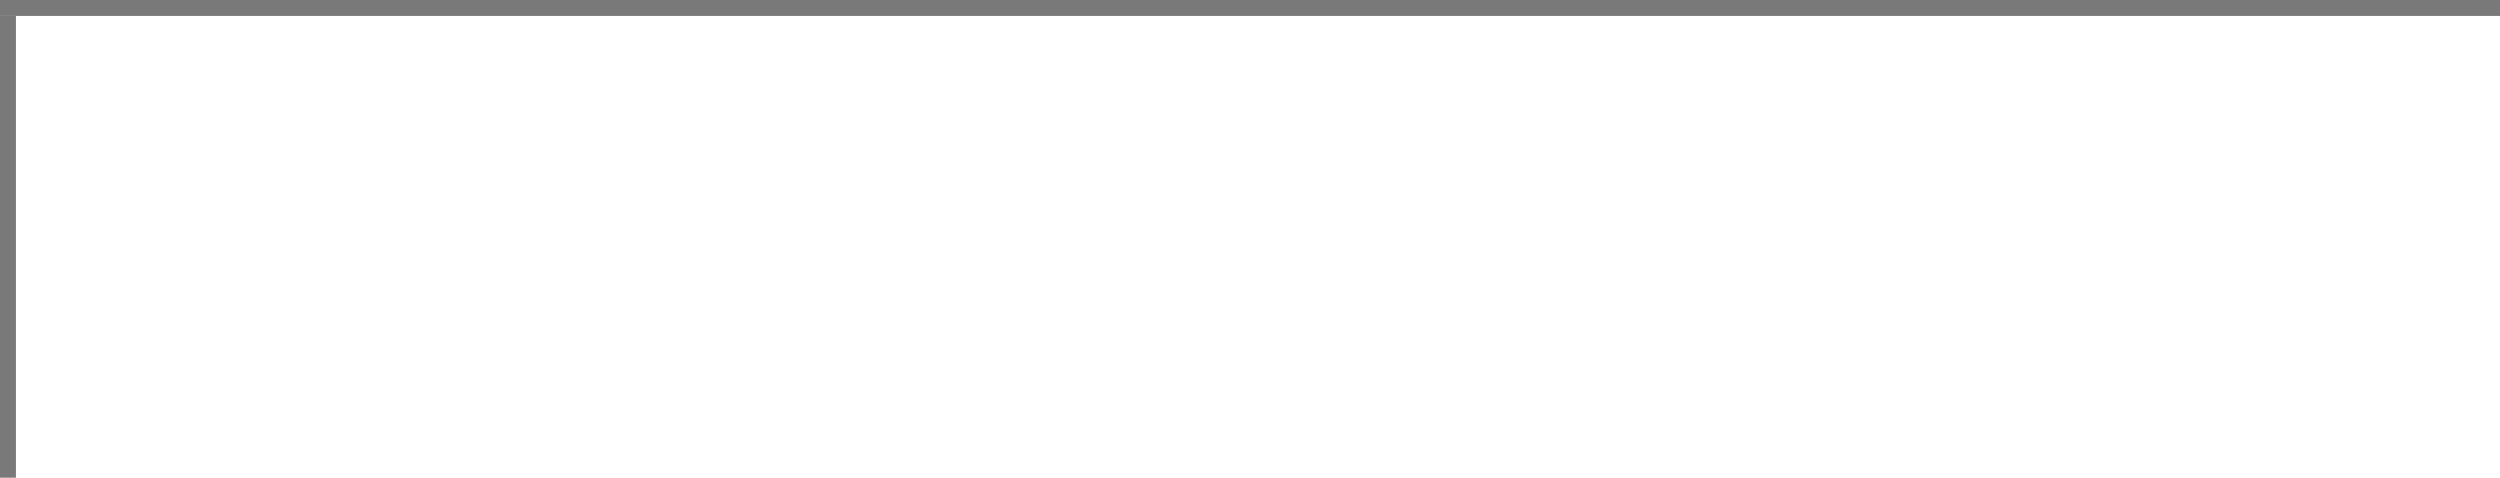
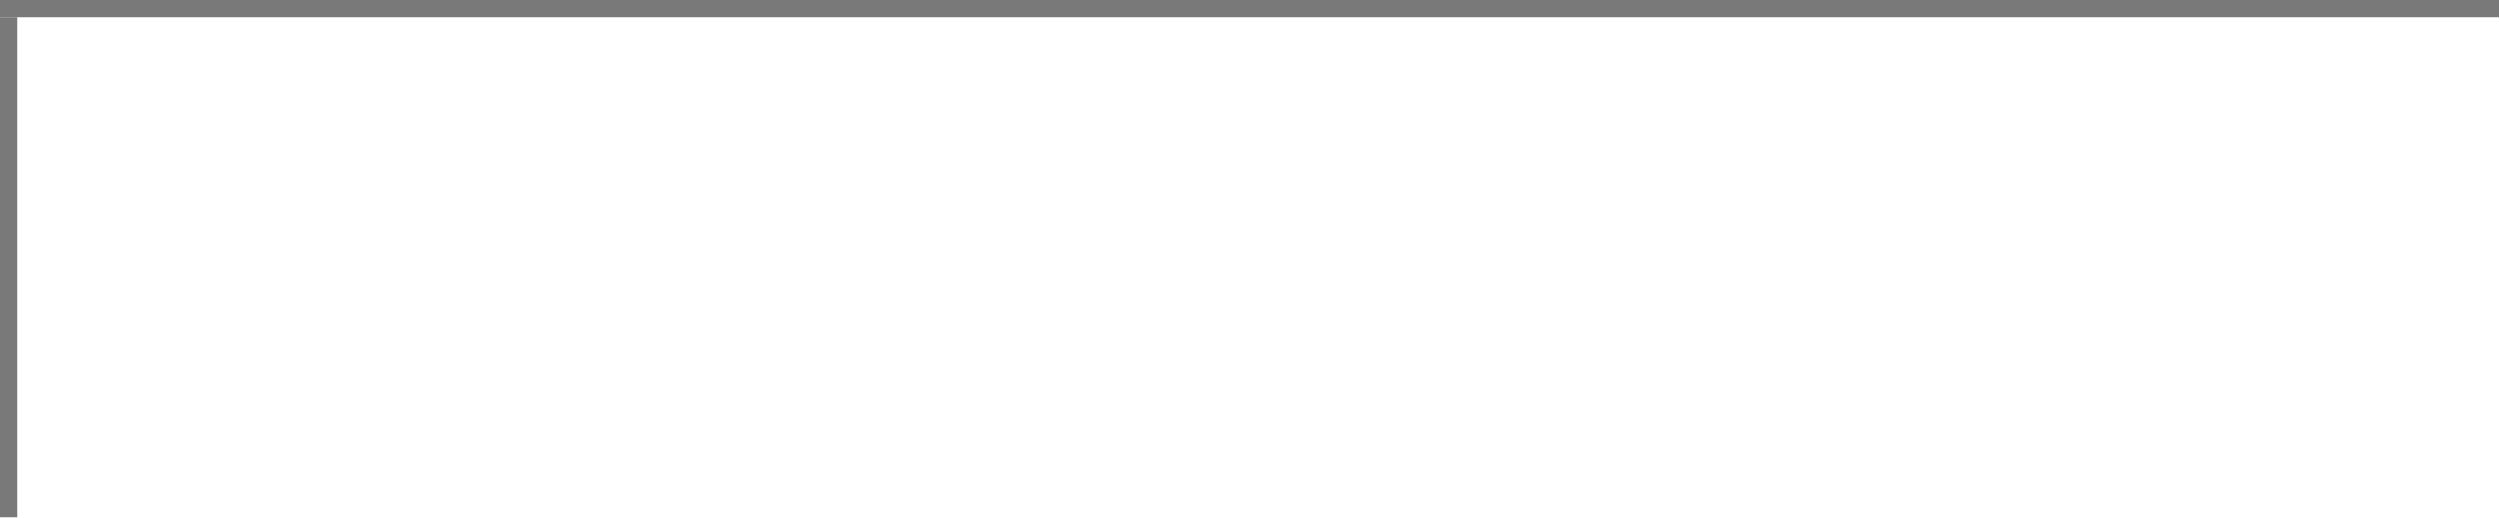
- <svg xmlns="http://www.w3.org/2000/svg" version="1.1" width="157px" height="30px" viewBox="195 990 157 30">
-   <path d="M 1 1  L 157 1  L 157 30  L 1 30  L 1 1  Z " fill-rule="nonzero" fill="rgba(255, 255, 255, 1)" stroke="none" transform="matrix(1 0 0 1 195 990 )" class="fill" />
-   <path d="M 0.5 1  L 0.5 30  " stroke-width="1" stroke-dasharray="0" stroke="rgba(121, 121, 121, 1)" fill="none" transform="matrix(1 0 0 1 195 990 )" class="stroke" />
-   <path d="M 0 0.5  L 157 0.5  " stroke-width="1" stroke-dasharray="0" stroke="rgba(121, 121, 121, 1)" fill="none" transform="matrix(1 0 0 1 195 990 )" class="stroke" />
+ <svg xmlns="http://www.w3.org/2000/svg" version="1.1" width="145px" height="30px" viewBox="50 840 145 30">
+   <path d="M 1 1  L 145 1  L 145 30  L 1 30  L 1 1  Z " fill-rule="nonzero" fill="rgba(255, 255, 255, 1)" stroke="none" transform="matrix(1 0 0 1 50 840 )" class="fill" />
+   <path d="M 0.5 1  L 0.5 30  " stroke-width="1" stroke-dasharray="0" stroke="rgba(121, 121, 121, 1)" fill="none" transform="matrix(1 0 0 1 50 840 )" class="stroke" />
+   <path d="M 0 0.5  L 145 0.5  " stroke-width="1" stroke-dasharray="0" stroke="rgba(121, 121, 121, 1)" fill="none" transform="matrix(1 0 0 1 50 840 )" class="stroke" />
</svg>
